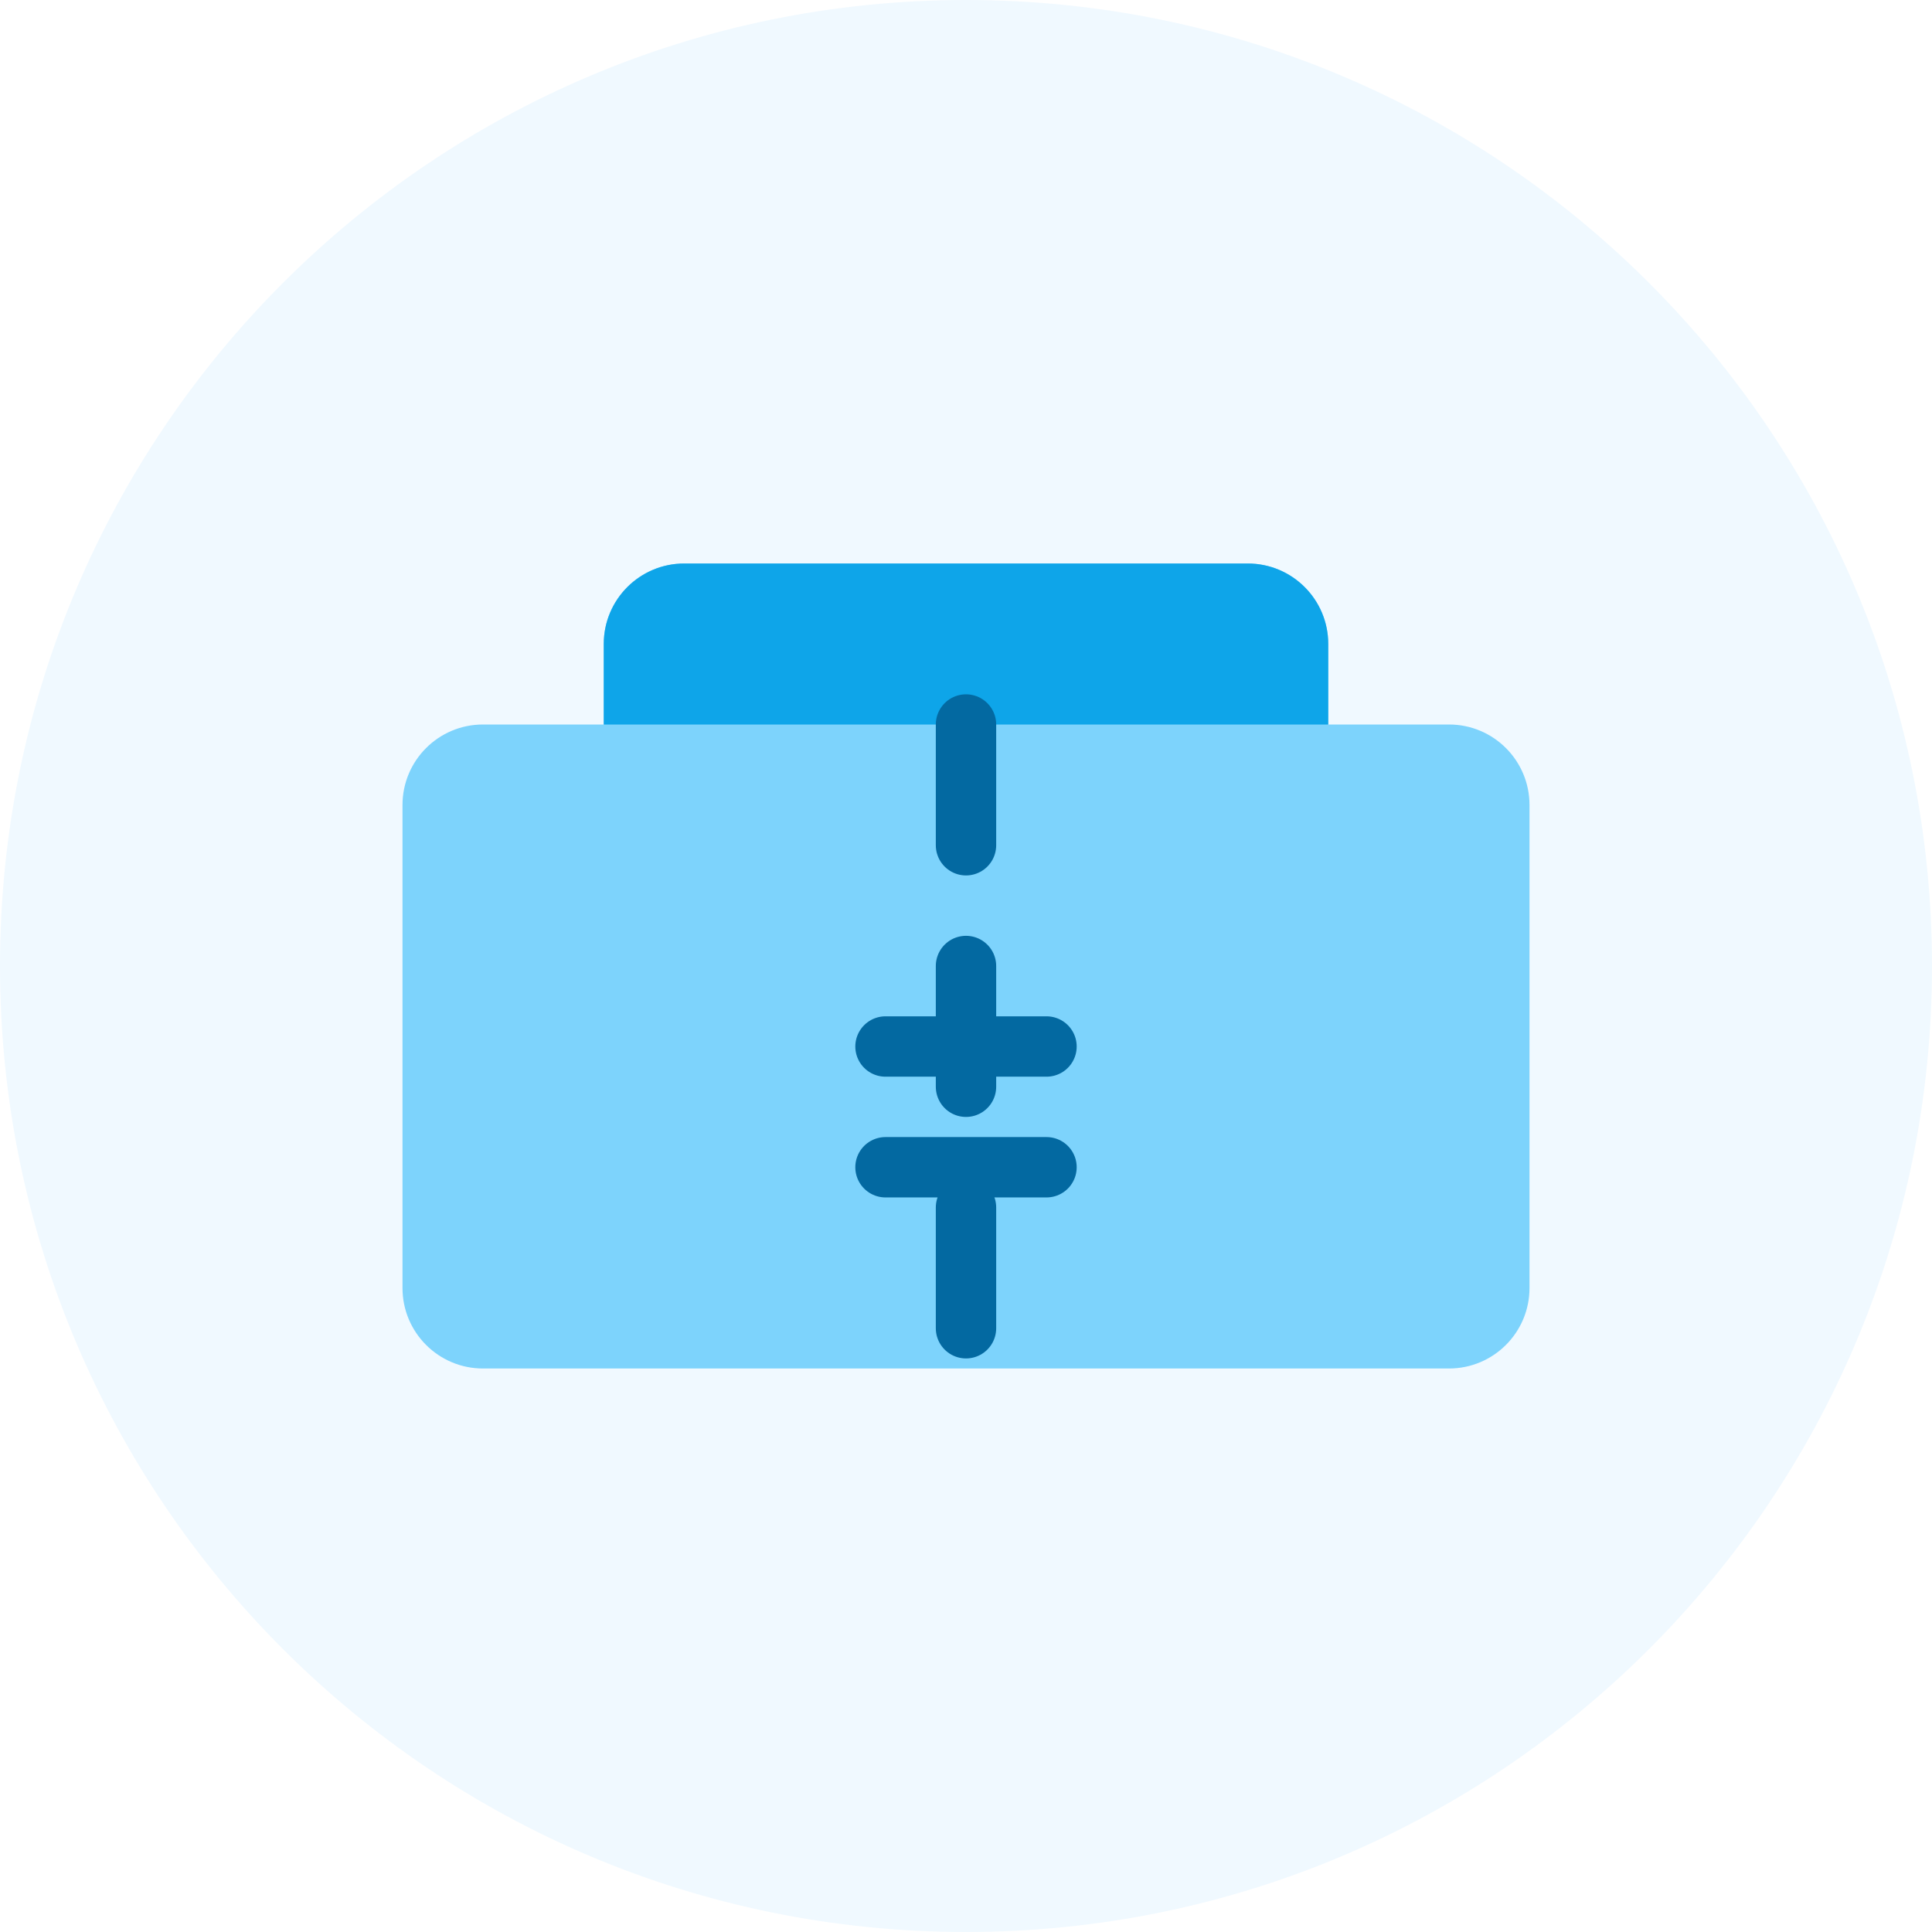
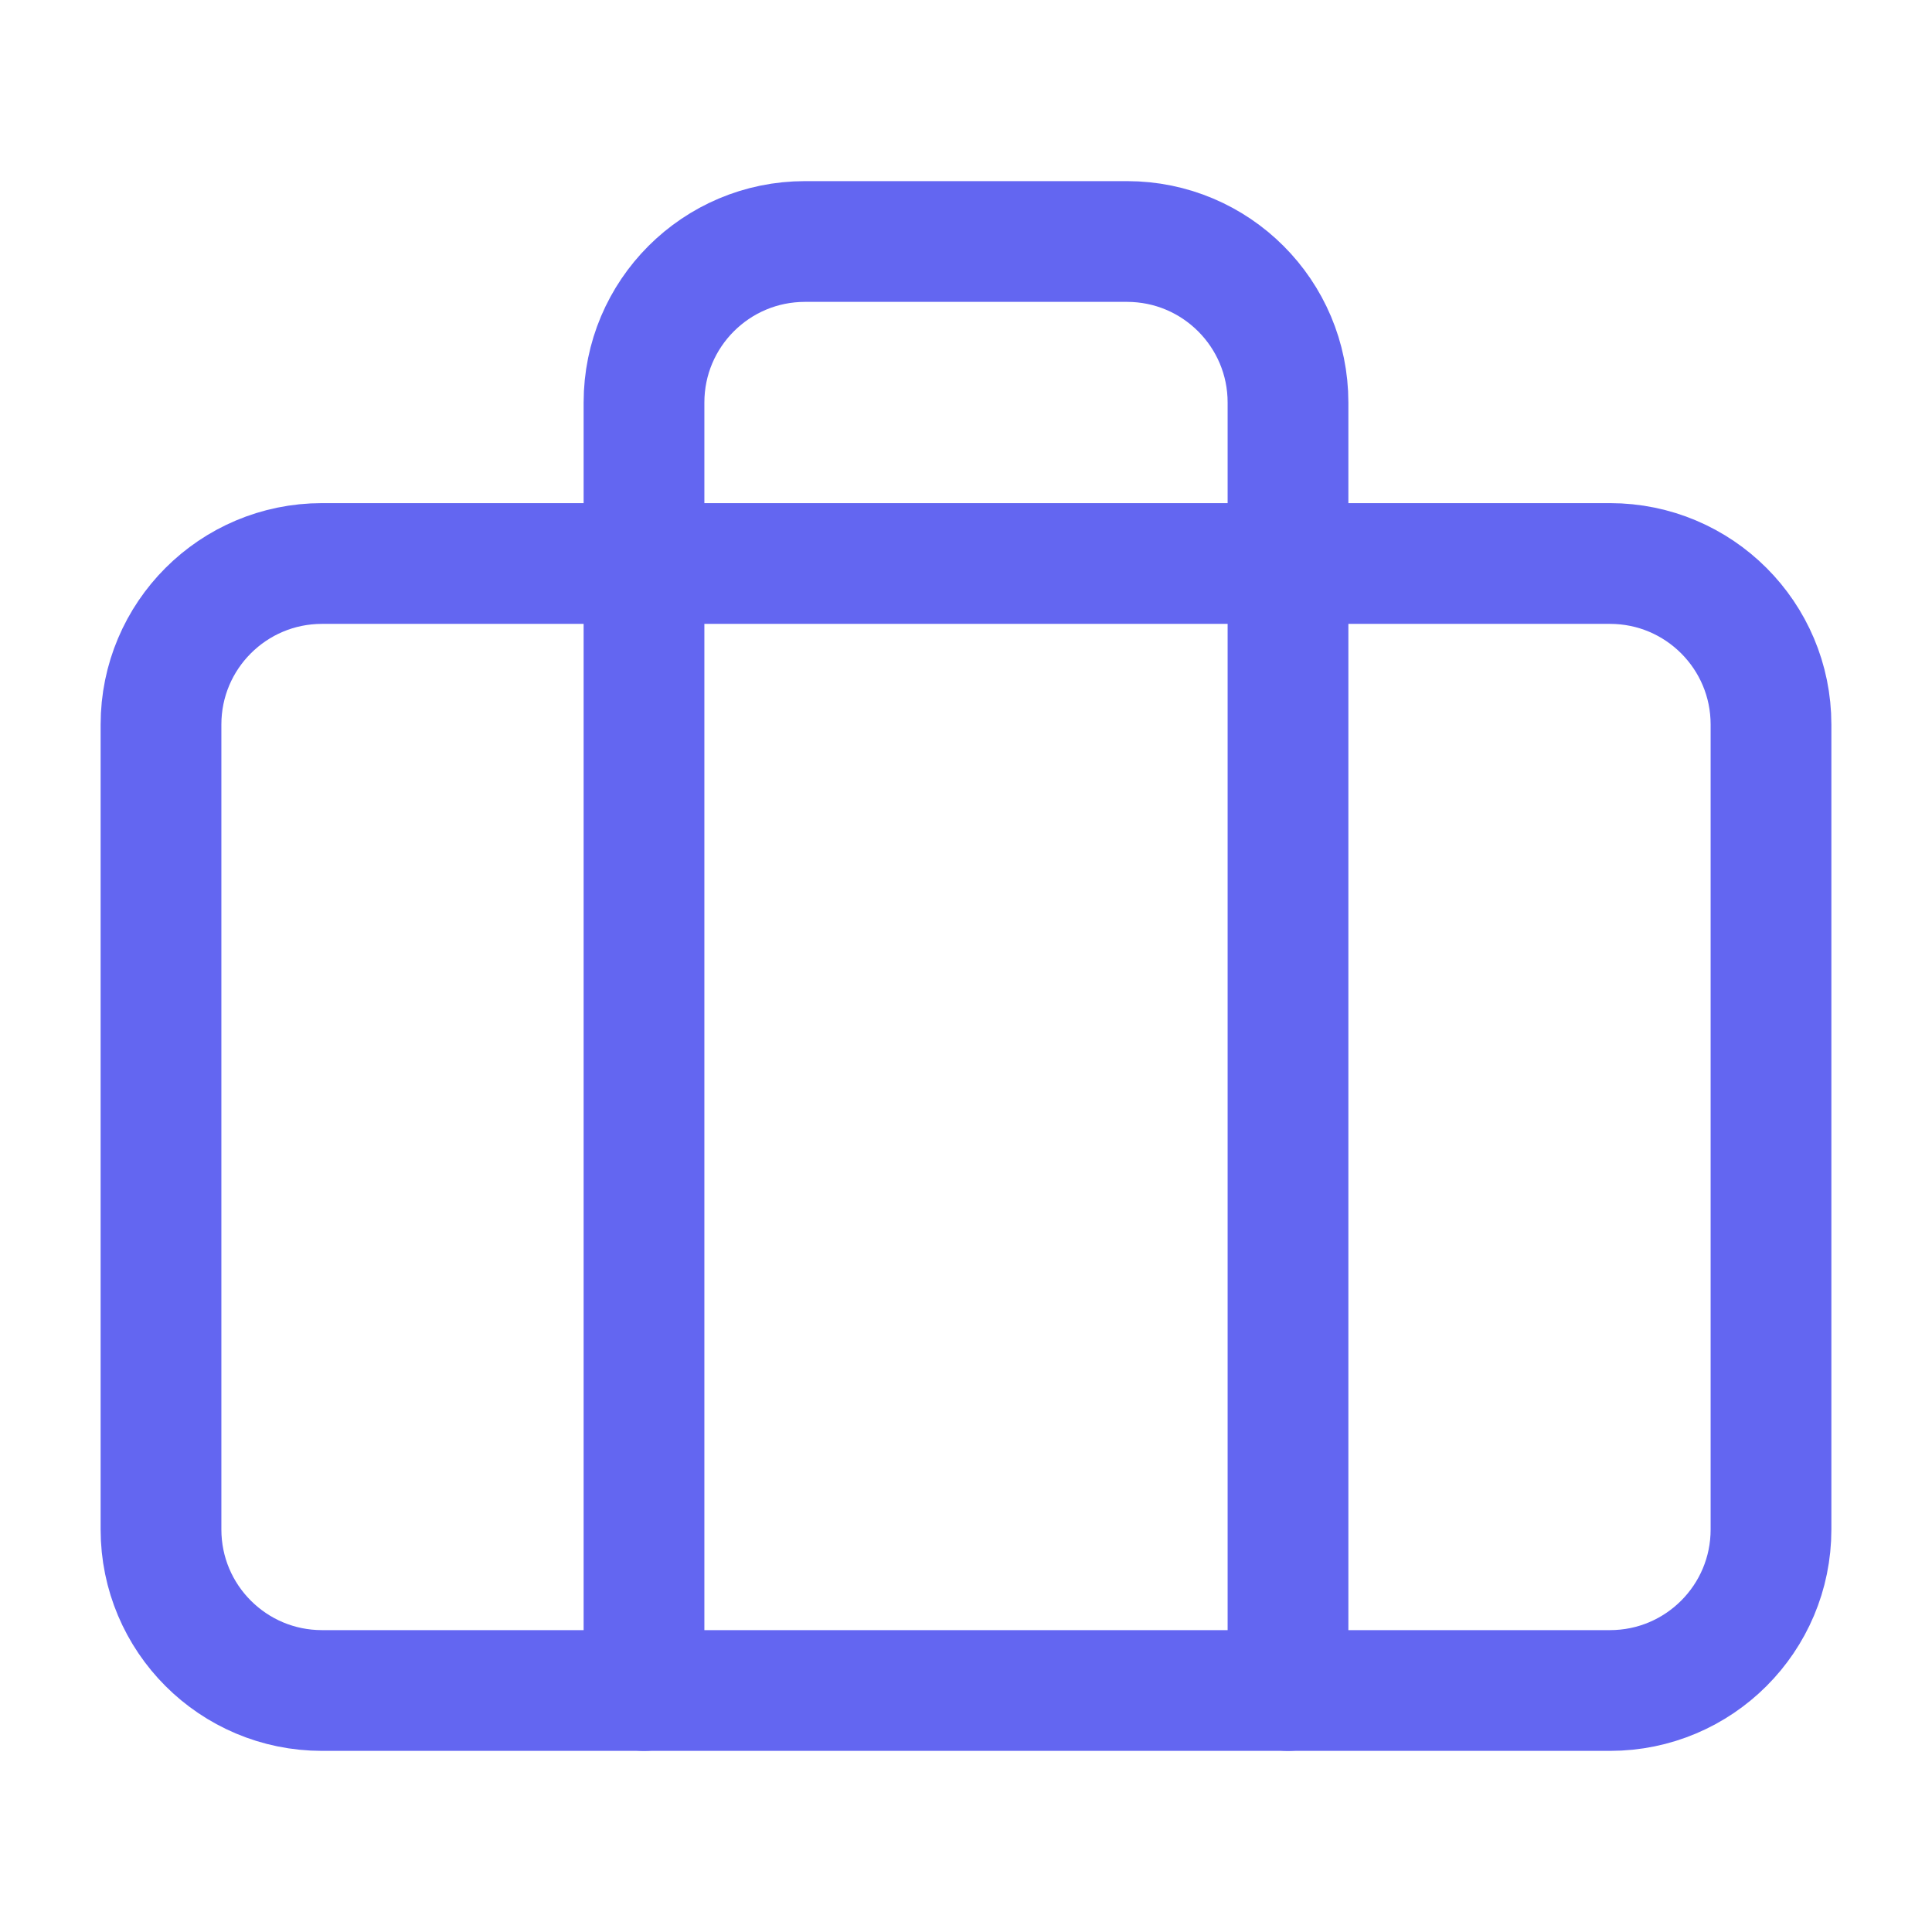
- <svg xmlns="http://www.w3.org/2000/svg" width="48" height="48" viewBox="0 0 48 48" fill="none">
-   <rect width="48" height="48" rx="24" fill="#F0F9FF" />
-   <path d="M36 18H33V16C33 14.895 32.105 14 31 14H17C15.895 14 15 14.895 15 16V18H12C10.895 18 10 18.895 10 20V32C10 33.105 10.895 34 12 34H36C37.105 34 38 33.105 38 32V20C38 18.895 37.105 18 36 18Z" fill="#7DD3FC" />
-   <path d="M15 18V16C15 14.895 15.895 14 17 14H31C32.105 14 33 14.895 33 16V18H15Z" fill="#0EA5E9" />
-   <path d="M22 26H26" stroke="#0369A1" stroke-width="1.5" stroke-linecap="round" />
-   <path d="M22 29H26" stroke="#0369A1" stroke-width="1.5" stroke-linecap="round" />
-   <path d="M24 18V34" stroke="#0369A1" stroke-width="1.5" stroke-linecap="round" stroke-dasharray="3 3" />
+ <svg xmlns="http://www.w3.org/2000/svg" width="48" height="48" viewBox="0 0 24 24" fill="none" stroke="#6366f1" stroke-width="1.5" stroke-linecap="round" stroke-linejoin="round">
+   <rect x="2" y="7" width="20" height="14" rx="2" ry="2" />
+   <path d="M16 21V5a2 2 0 0 0-2-2h-4a2 2 0 0 0-2 2v16" />
</svg>
